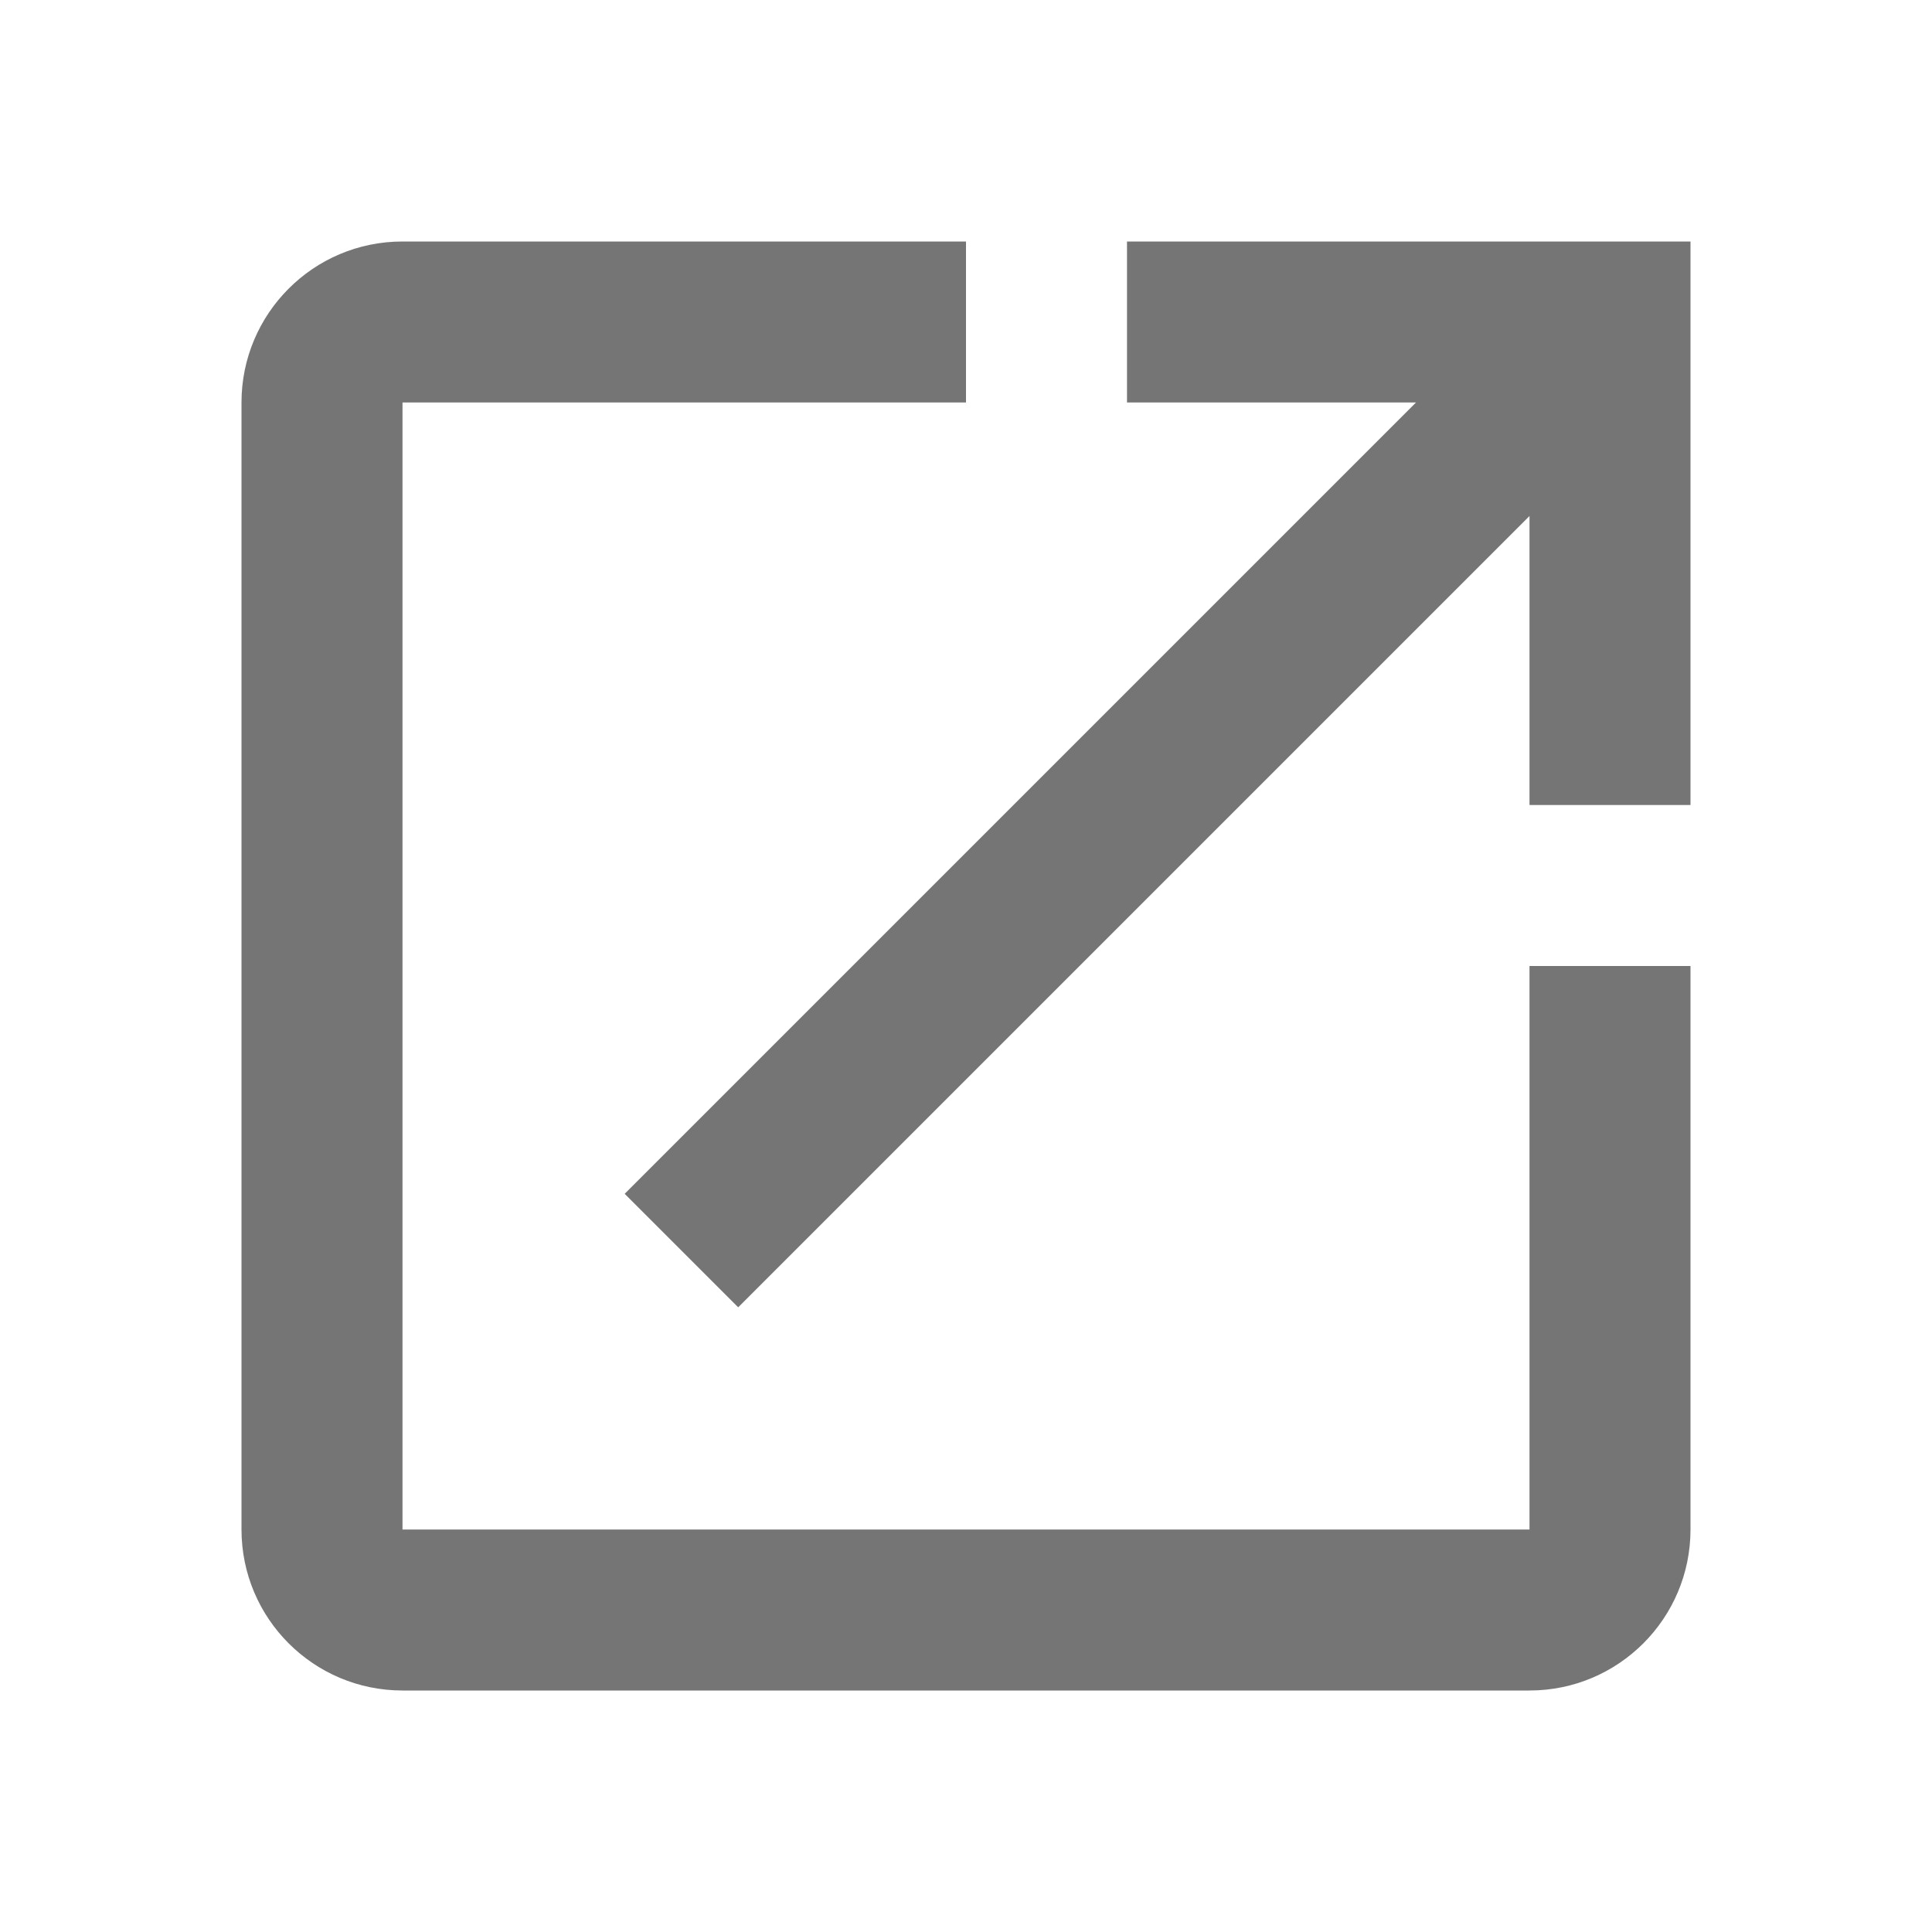
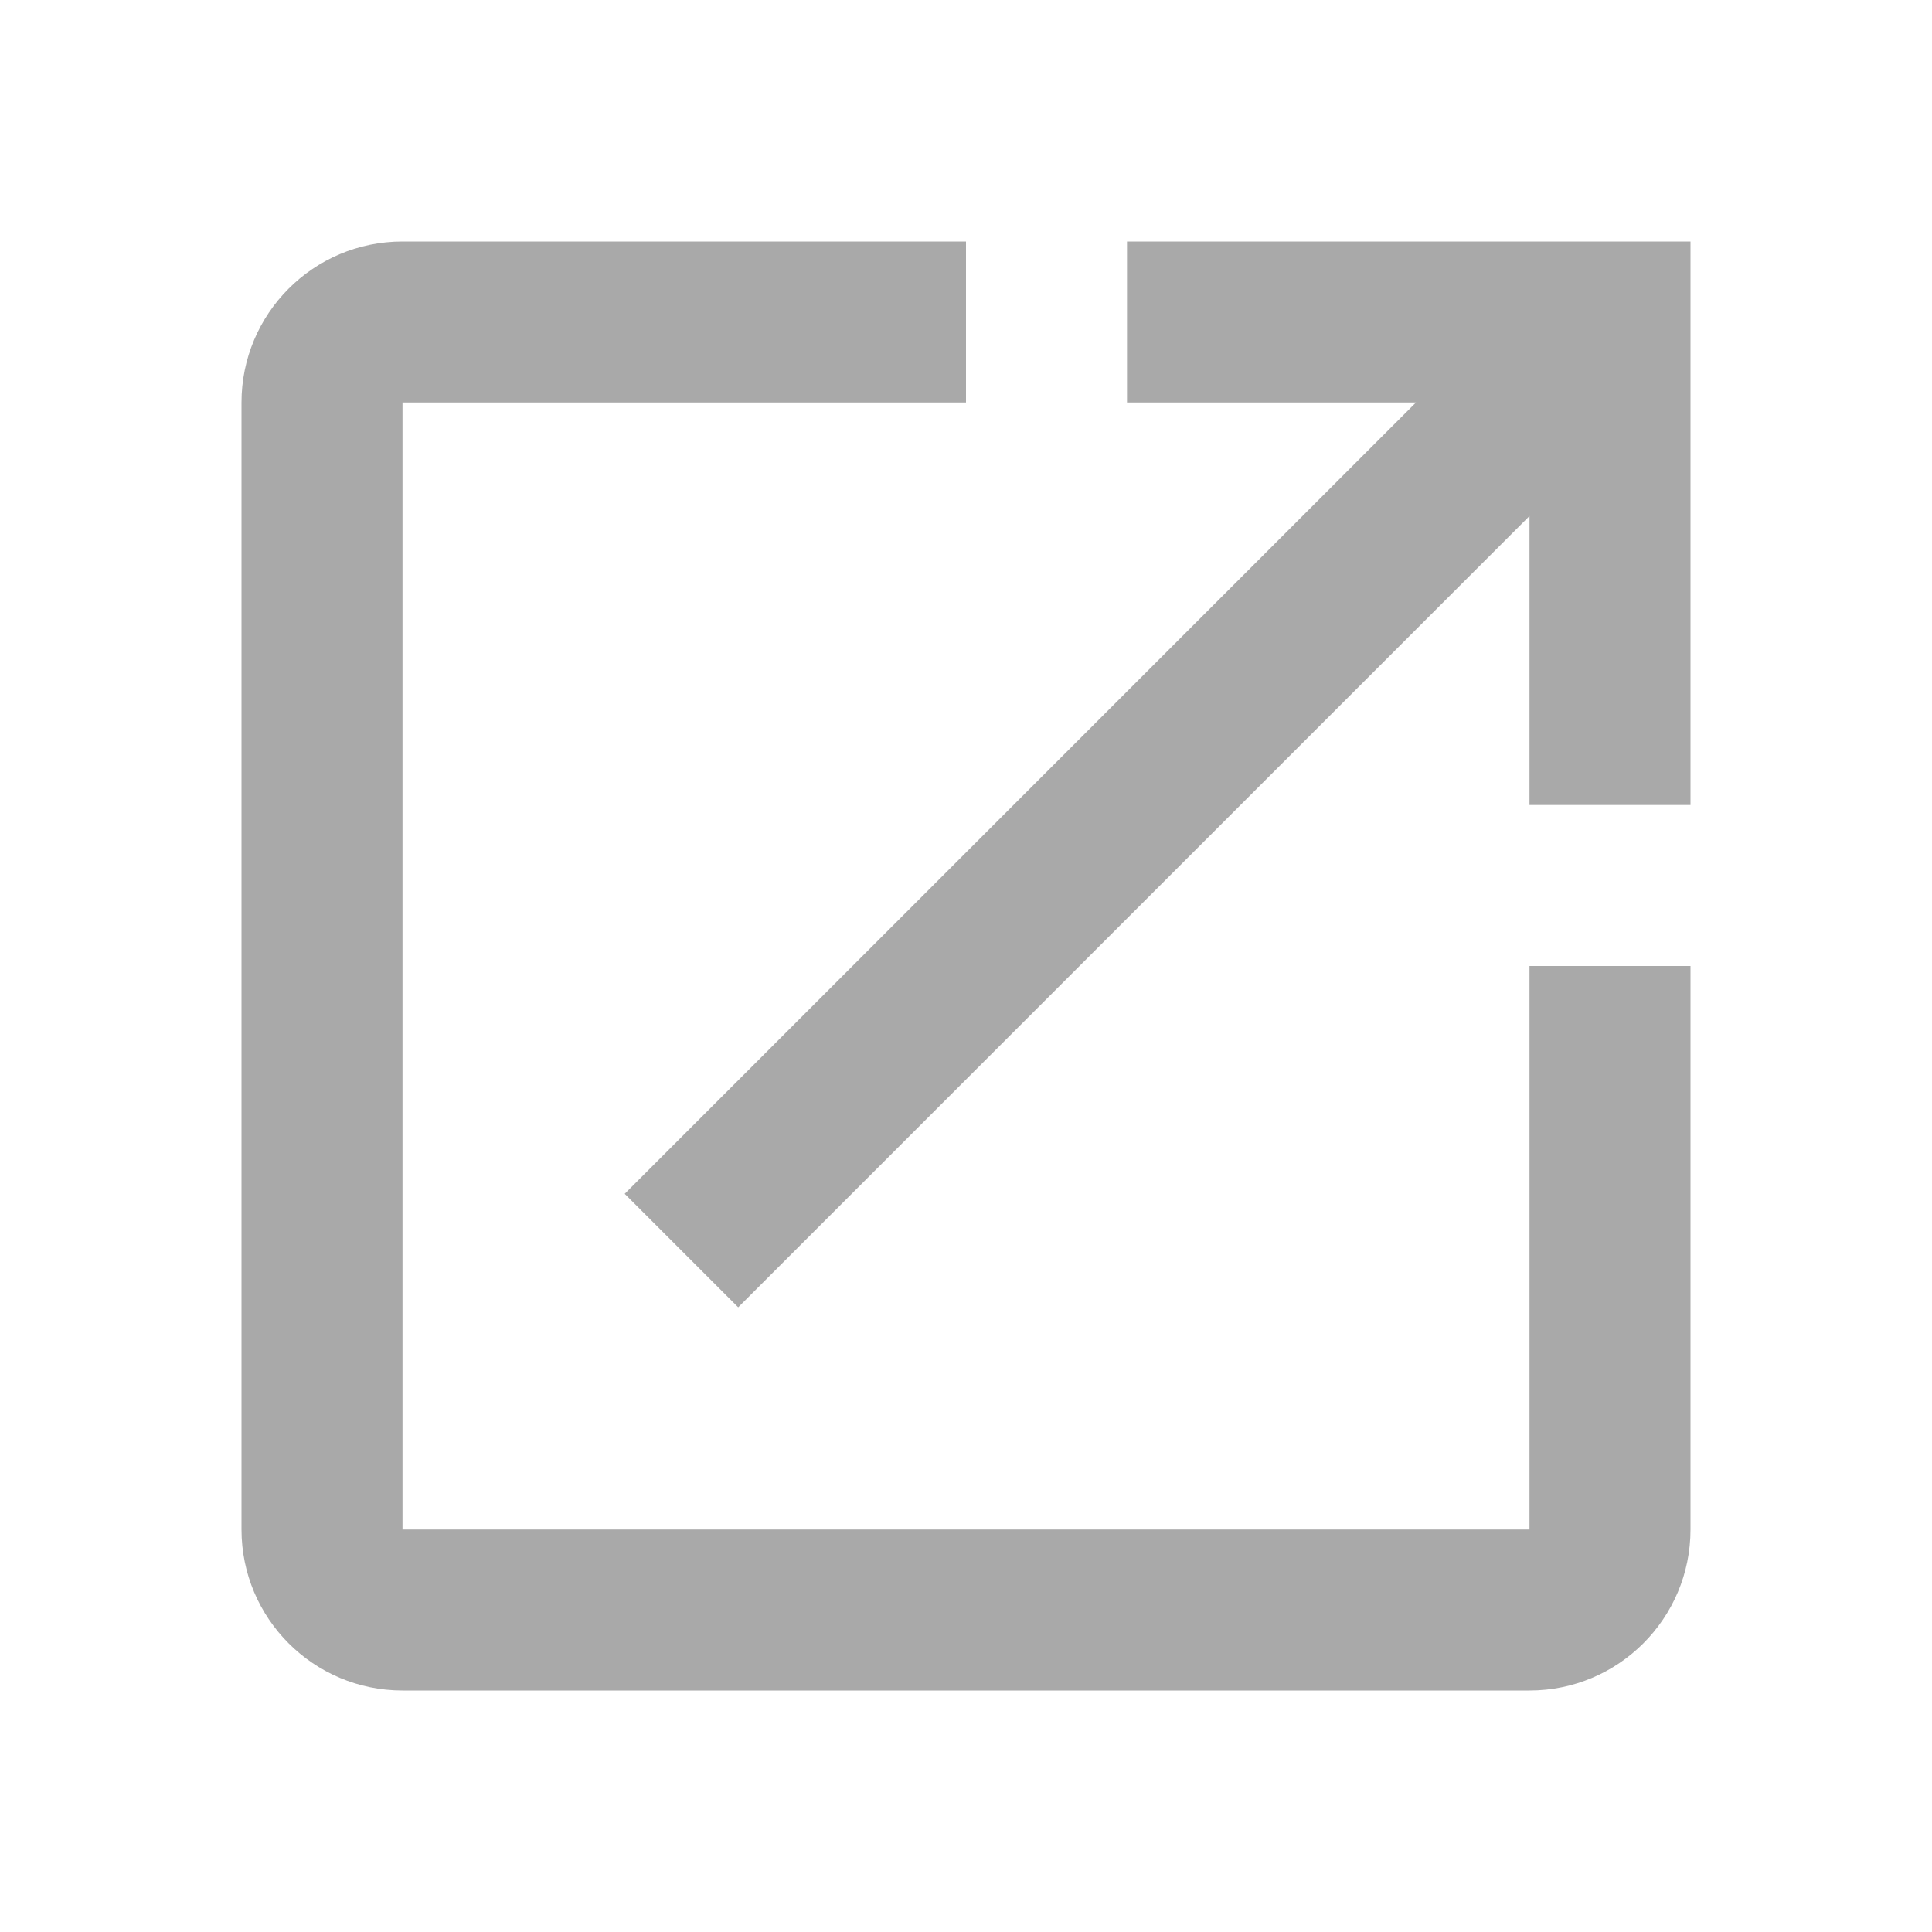
<svg xmlns="http://www.w3.org/2000/svg" version="1.1" width="24" height="24" viewBox="0 0 24 24">
-   <path fill="#757575" d="M14,3V5H17.59L7.76,14.83L9.17,16.24L19,6.41V10H21V3M19,19H5V5H12V3H5C3.89,3 3,3.9 3,5V19A2,2 0 0,0 5,21H19A2,2 0 0,0 21,19V12H19V19Z" />
+   <path fill="darkgray" d="M14,3V5H17.59L7.76,14.83L9.17,16.24L19,6.41V10H21V3M19,19H5V5H12V3H5C3.89,3 3,3.9 3,5V19A2,2 0 0,0 5,21H19A2,2 0 0,0 21,19V12H19V19Z" />
</svg>
